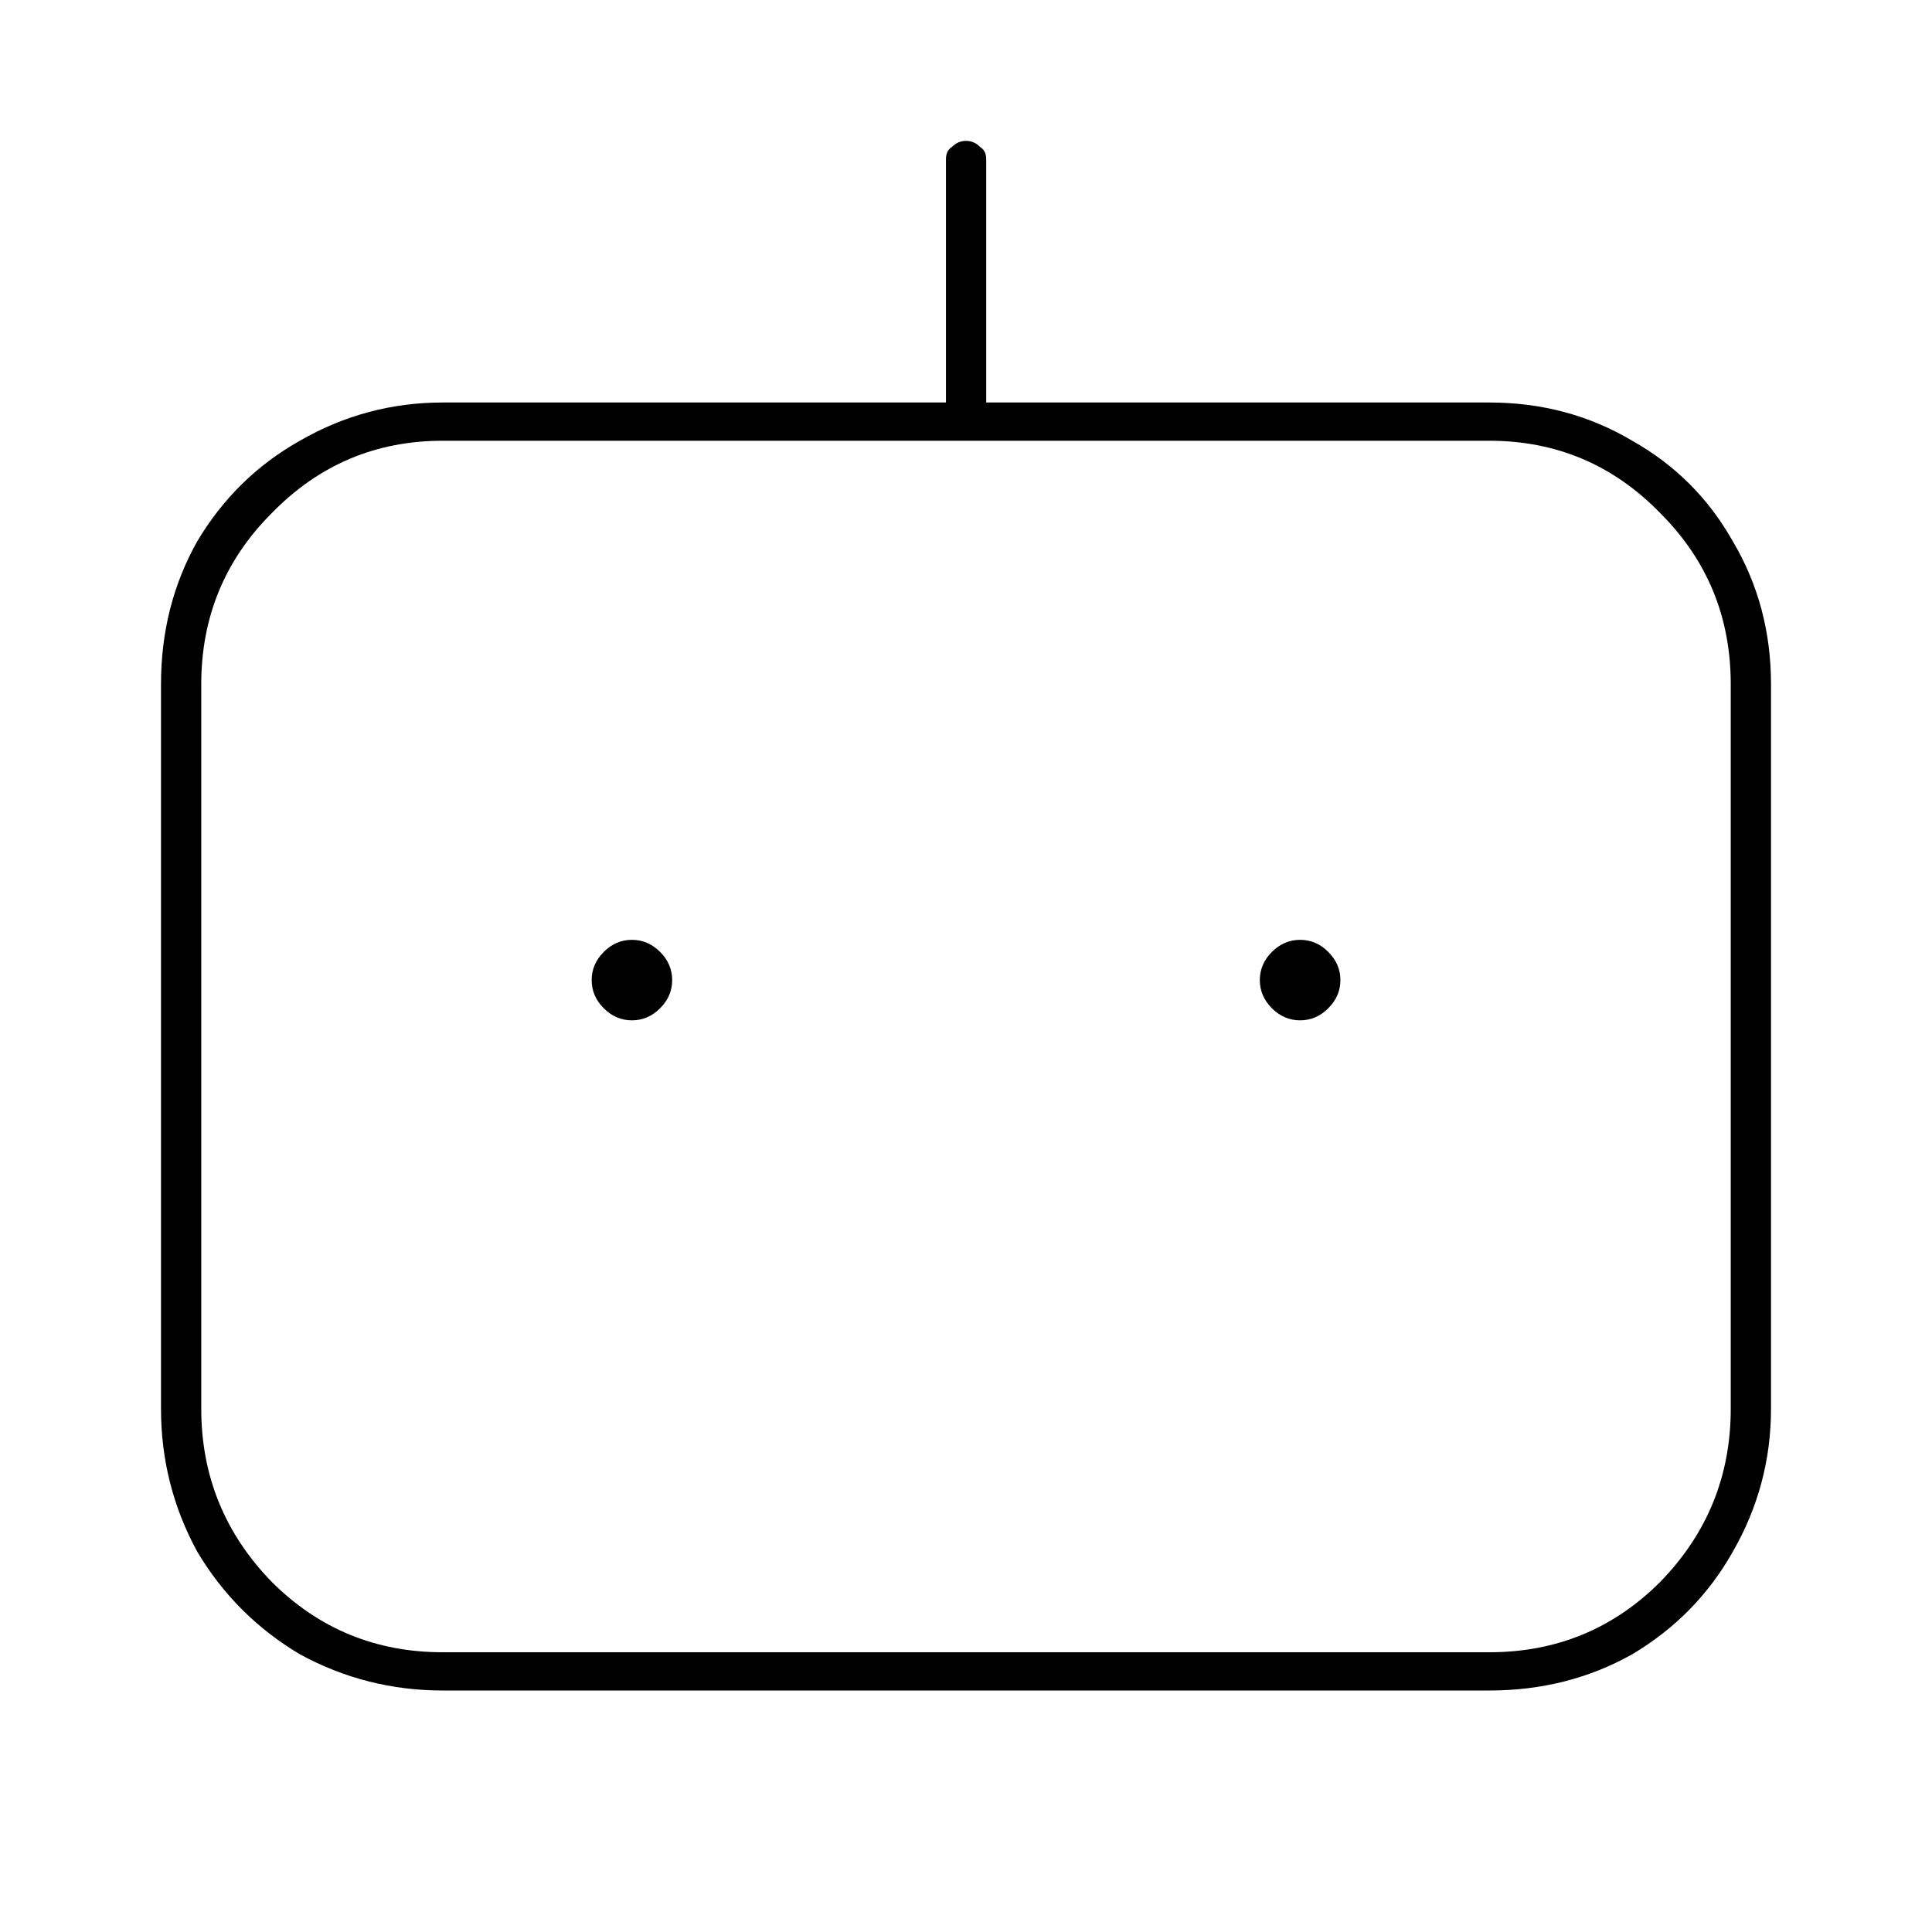
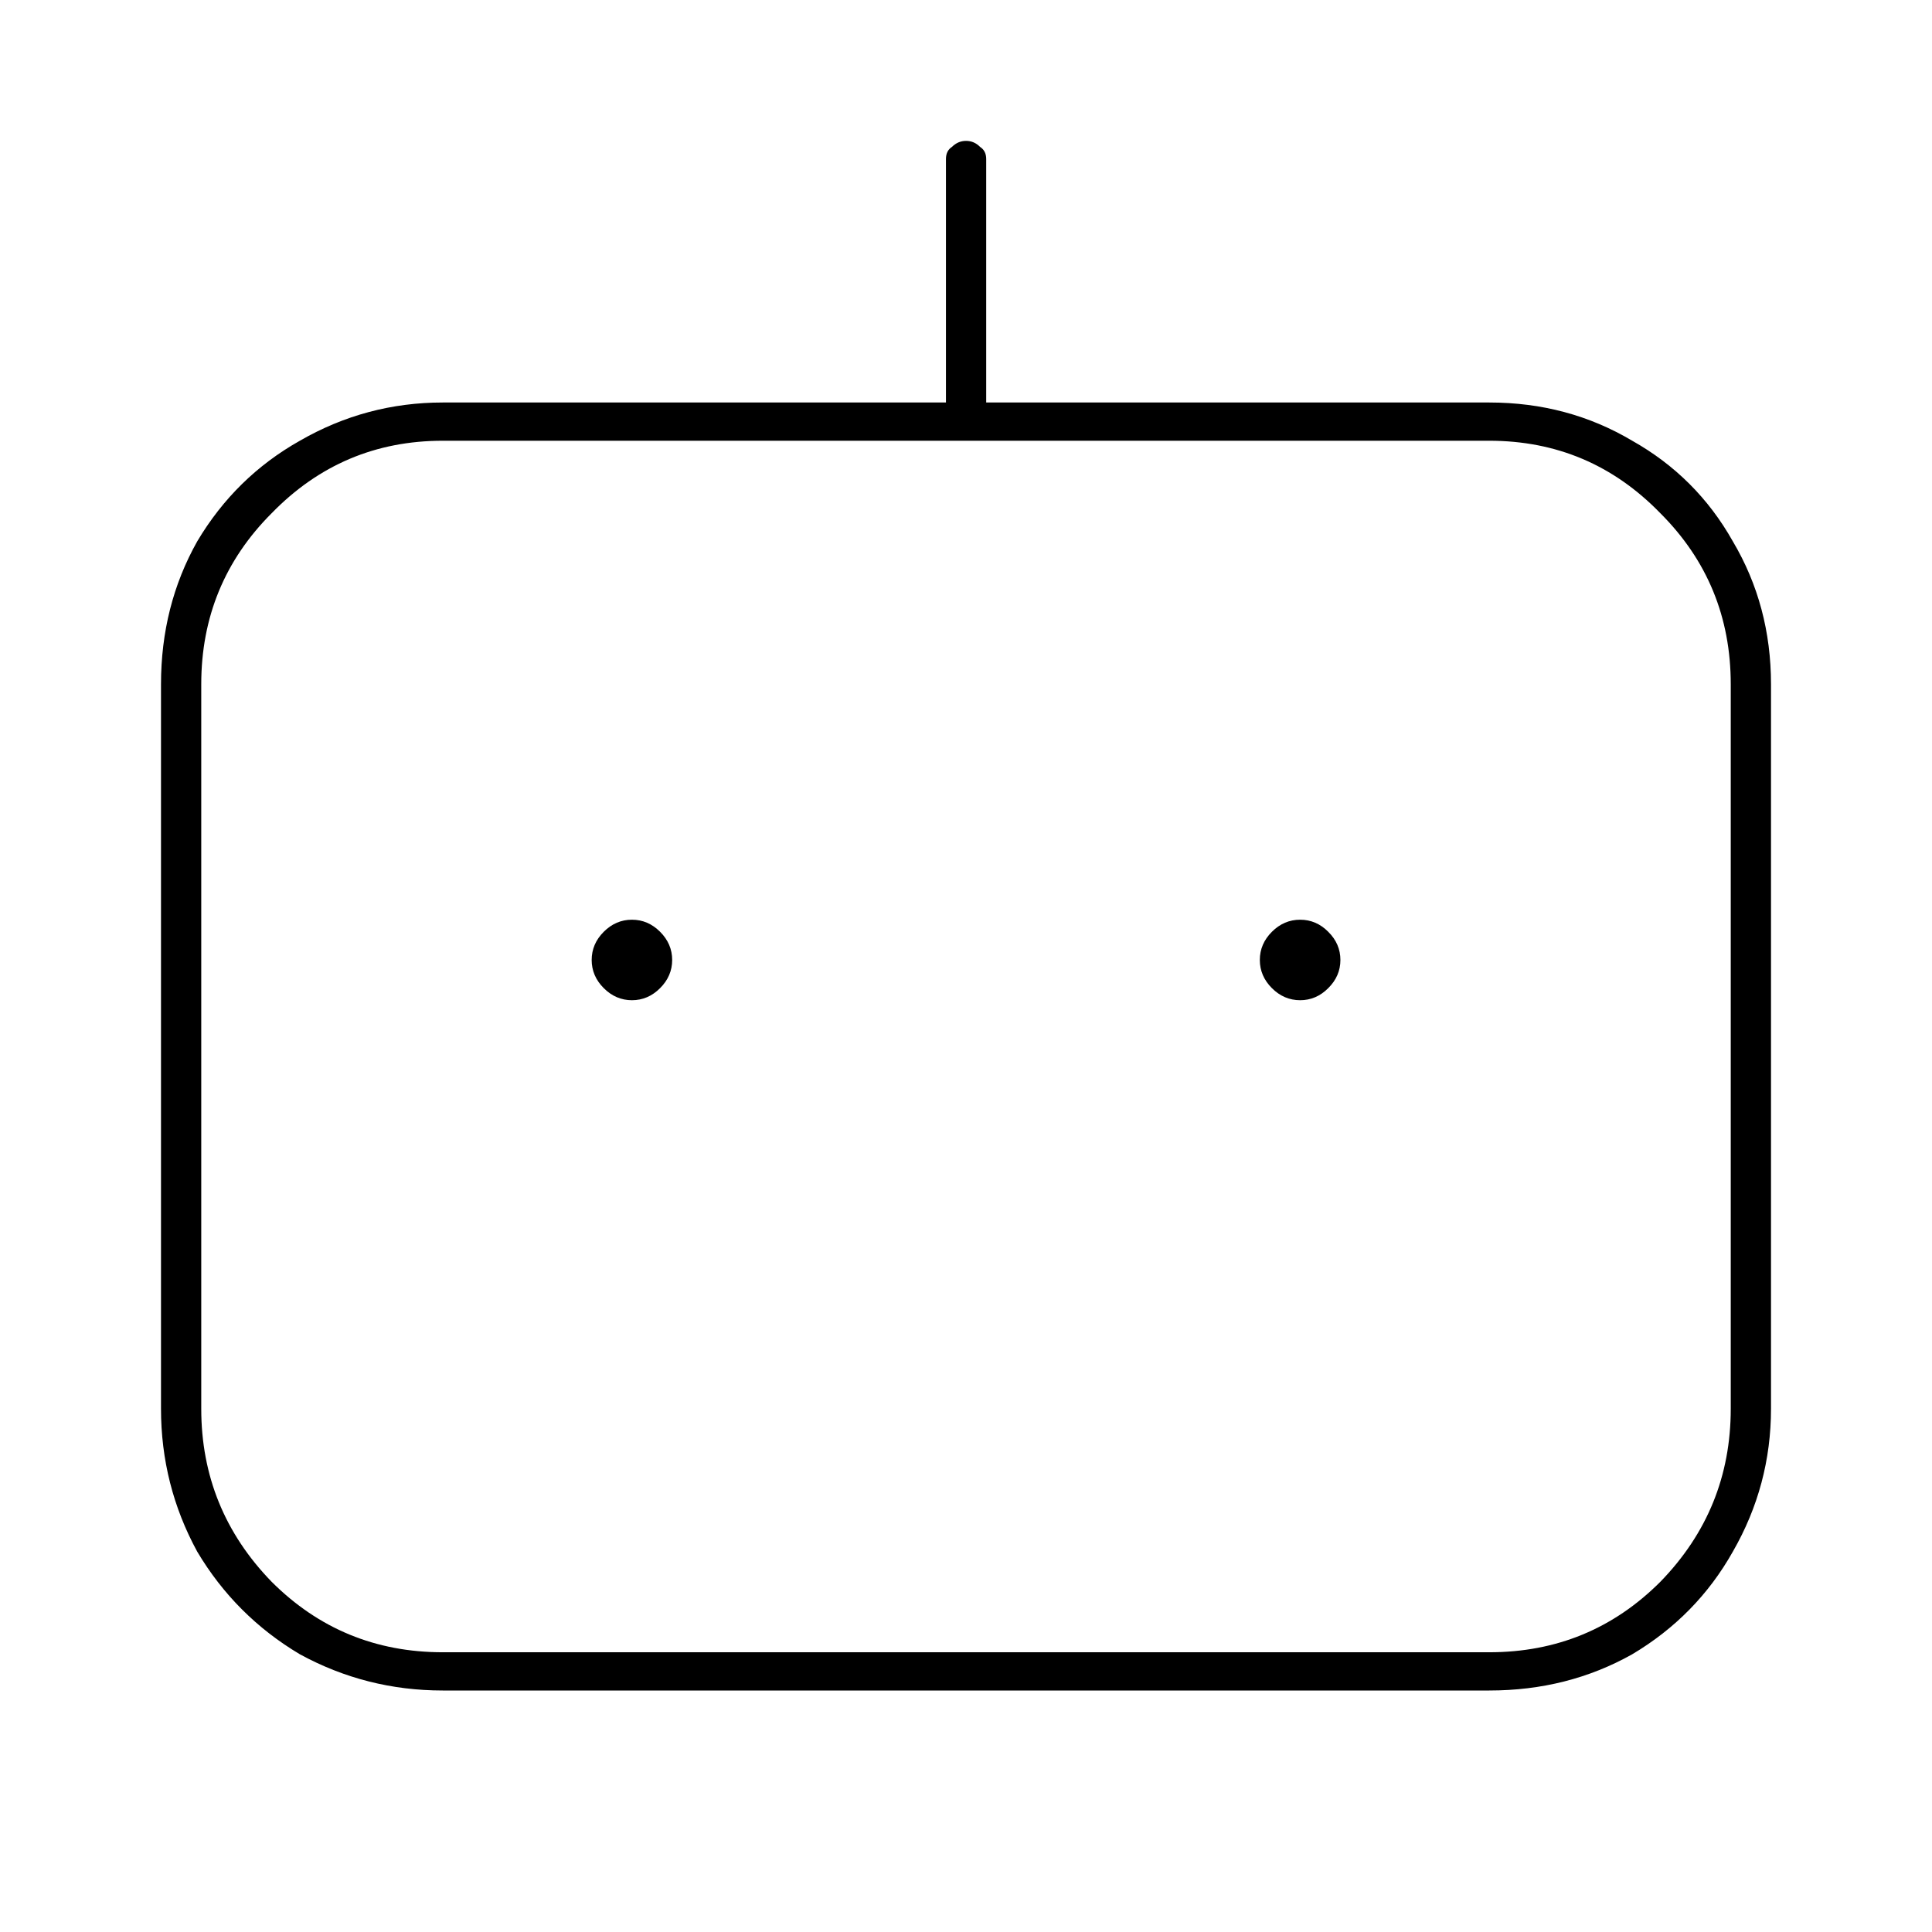
<svg xmlns="http://www.w3.org/2000/svg" width="24" height="24" viewBox="0 0 24 24" fill="none">
  <g clip-path="url(#clip0_3206_14188)">
    <rect width="24" height="24" fill="white" />
-     <path d="M5.5 21C4.867 21 4.275 20.85 3.725 20.55C3.192 20.233 2.767 19.808 2.45 19.275C2.15 18.725 2 18.133 2 17.5V8.5C2 7.85 2.15 7.258 2.45 6.725C2.767 6.192 3.192 5.775 3.725 5.475C4.275 5.158 4.867 5 5.5 5H18.5C19.151 5 19.742 5.158 20.276 5.475C20.809 5.775 21.226 6.192 21.526 6.725C21.842 7.258 22 7.85 22 8.5V17.5C22 18.133 21.842 18.725 21.526 19.275C21.226 19.808 20.809 20.233 20.276 20.55C19.742 20.85 19.151 21 18.5 21H5.5ZM18.5 20.525C19.334 20.525 20.042 20.233 20.625 19.65C21.209 19.05 21.5 18.333 21.5 17.5V8.5C21.5 7.667 21.209 6.958 20.625 6.375C20.042 5.775 19.334 5.475 18.5 5.475H5.5C4.667 5.475 3.959 5.775 3.375 6.375C2.792 6.958 2.5 7.667 2.5 8.5V17.5C2.5 18.333 2.792 19.05 3.375 19.65C3.959 20.233 4.667 20.525 5.5 20.525H18.5ZM11.751 1.975C11.751 1.908 11.775 1.858 11.825 1.825C11.876 1.775 11.934 1.75 12.001 1.75C12.067 1.75 12.126 1.775 12.175 1.825C12.226 1.858 12.251 1.908 12.251 1.975V5.25H11.751V1.975ZM7.85 12.675C7.717 12.675 7.6 12.625 7.5 12.525C7.4 12.425 7.35 12.308 7.35 12.175C7.35 12.042 7.4 11.925 7.5 11.825C7.6 11.725 7.717 11.675 7.85 11.675C7.984 11.675 8.1 11.725 8.2 11.825C8.3 11.925 8.35 12.042 8.35 12.175C8.35 12.308 8.3 12.425 8.2 12.525C8.1 12.625 7.984 12.675 7.85 12.675ZM16.151 12.675C16.017 12.675 15.9 12.625 15.8 12.525C15.7 12.425 15.65 12.308 15.65 12.175C15.65 12.042 15.7 11.925 15.8 11.825C15.9 11.725 16.017 11.675 16.151 11.675C16.284 11.675 16.401 11.725 16.5 11.825C16.601 11.925 16.651 12.042 16.651 12.175C16.651 12.308 16.601 12.425 16.5 12.525C16.401 12.625 16.284 12.675 16.151 12.675Z" fill="black" />
+     <path d="M5.5 21C4.867 21 4.275 20.85 3.725 20.55C3.192 20.233 2.767 19.808 2.45 19.275C2.15 18.725 2 18.133 2 17.5V8.5C2 7.85 2.15 7.258 2.45 6.725C2.767 6.192 3.192 5.775 3.725 5.475C4.275 5.158 4.867 5 5.5 5H18.5C19.151 5 19.742 5.158 20.276 5.475C20.809 5.775 21.226 6.192 21.526 6.725C21.842 7.258 22 7.85 22 8.5V17.5C22 18.133 21.842 18.725 21.526 19.275C21.226 19.808 20.809 20.233 20.276 20.55C19.742 20.85 19.151 21 18.5 21H5.5ZM18.5 20.525C19.334 20.525 20.042 20.233 20.625 19.65C21.209 19.05 21.5 18.333 21.5 17.5V8.5C21.5 7.667 21.209 6.958 20.625 6.375C20.042 5.775 19.334 5.475 18.5 5.475H5.5C4.667 5.475 3.959 5.775 3.375 6.375C2.792 6.958 2.5 7.667 2.5 8.5V17.5C2.5 18.333 2.792 19.05 3.375 19.65C3.959 20.233 4.667 20.525 5.5 20.525H18.5ZM11.751 1.975C11.751 1.908 11.775 1.858 11.825 1.825C11.876 1.775 11.934 1.75 12.001 1.75C12.067 1.75 12.126 1.775 12.175 1.825C12.226 1.858 12.251 1.908 12.251 1.975V5.25H11.751V1.975ZM7.85 12.425C7.717 12.425 7.6 12.375 7.5 12.275C7.4 12.175 7.35 12.058 7.35 11.925C7.35 11.792 7.4 11.675 7.5 11.575C7.6 11.475 7.717 11.425 7.85 11.425C7.984 11.425 8.1 11.475 8.2 11.575C8.3 11.675 8.35 11.792 8.35 11.925C8.35 12.058 8.3 12.175 8.2 12.275C8.1 12.375 7.984 12.425 7.85 12.425ZM16.151 12.425C16.017 12.425 15.9 12.375 15.8 12.275C15.7 12.175 15.65 12.058 15.65 11.925C15.65 11.792 15.7 11.675 15.8 11.575C15.9 11.475 16.017 11.425 16.151 11.425C16.284 11.425 16.401 11.475 16.5 11.575C16.601 11.675 16.651 11.792 16.651 11.925C16.651 12.058 16.601 12.175 16.5 12.275C16.401 12.375 16.284 12.425 16.151 12.425Z" fill="black" />
  </g>
  <defs>
    <clipPath id="clip0_3206_14188">
      <rect width="24" height="24" fill="white" />
    </clipPath>
  </defs>
</svg>
